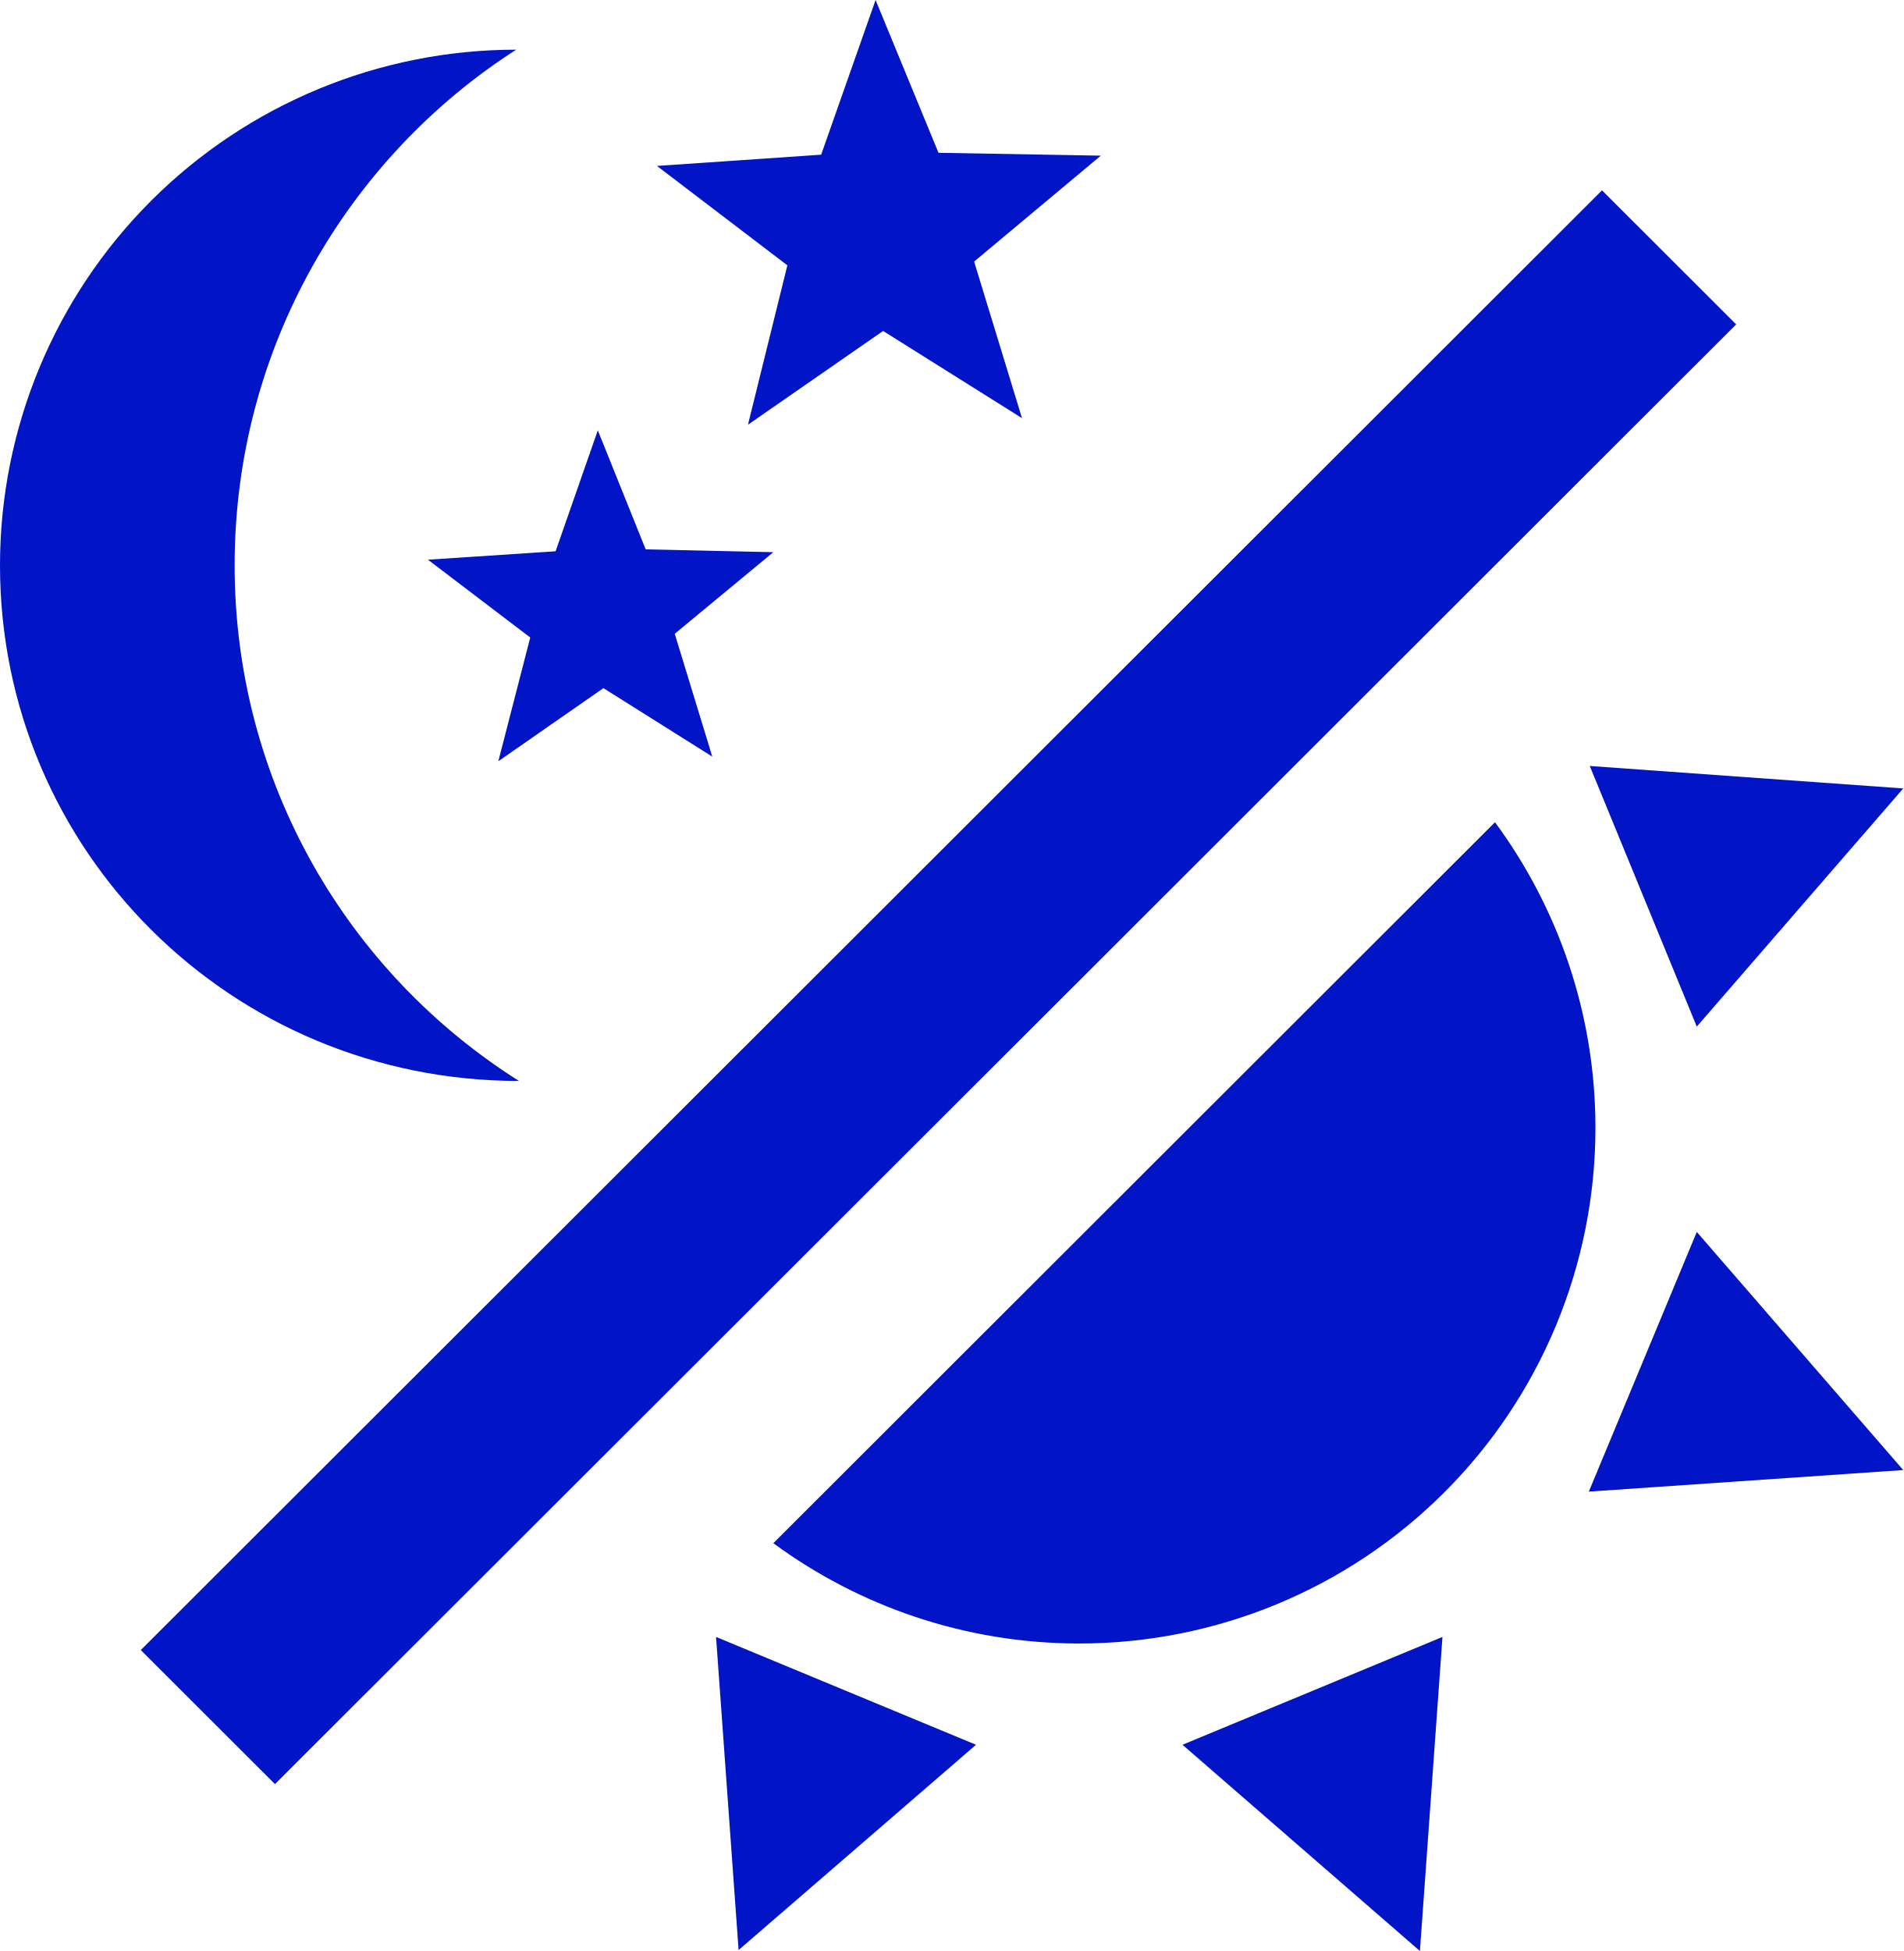
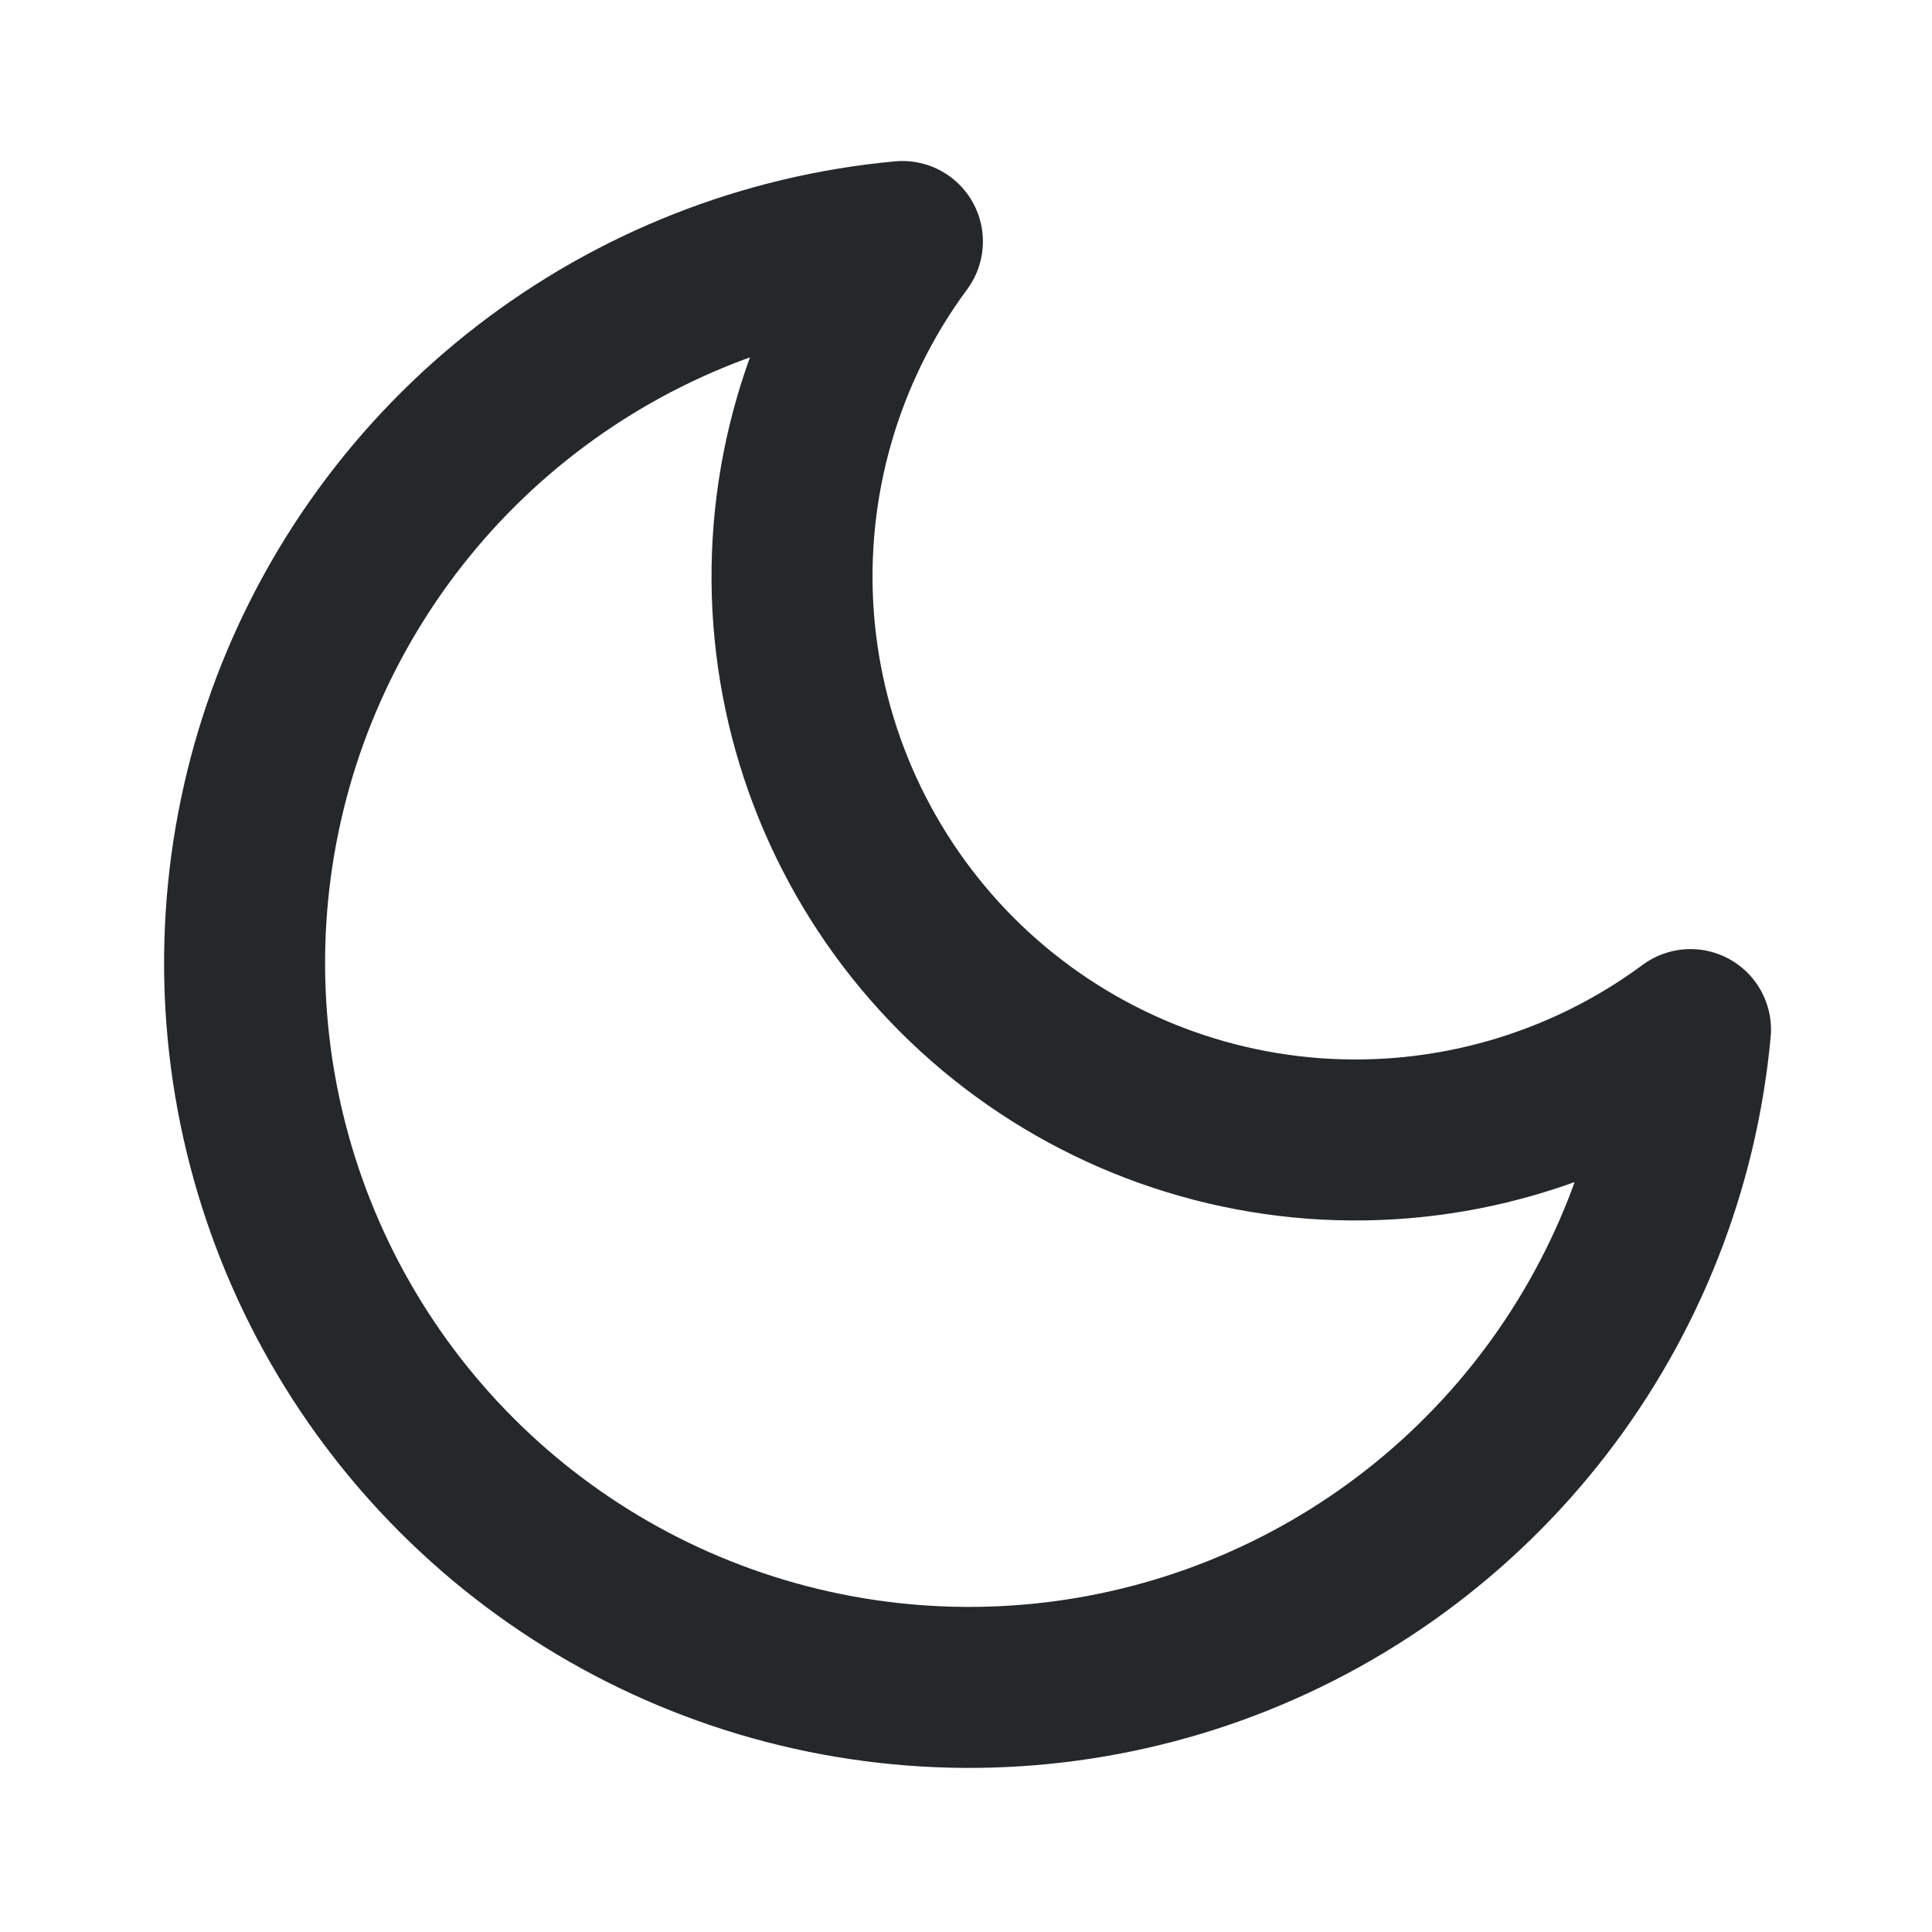
- <svg xmlns="http://www.w3.org/2000/svg" width="40" height="41" viewBox="0 0 40 41" fill="none">
-   <path d="M10.848 1.044C7.318 3.31 4.931 7.309 4.931 11.88C4.931 16.451 7.318 20.451 10.907 22.716C4.852 22.716 0 17.87 0 11.88C0 9.006 1.143 6.25 3.177 4.218C5.212 2.186 7.971 1.044 10.848 1.044Z" fill="#0115C6" />
-   <path d="M14.97 15.9L12.682 14.461L10.473 15.998L11.144 13.397L8.994 11.762L11.677 11.585L12.564 9.043L13.57 11.545L16.253 11.604L14.181 13.319L14.97 15.9Z" fill="#0115C6" />
-   <path d="M21.479 8.787L18.56 6.955L15.72 8.925L16.548 5.576L13.807 3.487L17.258 3.251L18.402 0L19.724 3.211L23.136 3.271L20.473 5.497L21.479 8.787Z" fill="#0115C6" />
-   <path d="M33.669 4L36.489 6.817L5.779 37.493L2.959 34.676L33.669 4Z" fill="#0115C6" />
-   <path d="M33.531 23.702C33.531 26.576 32.388 29.332 30.353 31.364C28.319 33.396 25.559 34.538 22.682 34.538C20.276 34.538 18.047 33.75 16.253 32.43L31.42 17.279C32.742 19.072 33.531 21.298 33.531 23.702Z" fill="#0115C6" />
-   <path d="M33.392 31.346L35.661 25.889L40 30.893L33.392 31.346Z" fill="#0115C6" />
-   <path d="M35.661 21.574L33.412 16.097L40 16.569L35.661 21.574Z" fill="#0115C6" />
-   <path d="M24.852 36.666L30.316 34.4L29.842 41L24.852 36.666Z" fill="#0115C6" />
-   <path d="M15.049 34.4L20.513 36.666L15.523 40.98L15.049 34.4Z" fill="#0115C6" />
+ <svg xmlns="http://www.w3.org/2000/svg" width="24" height="24" viewBox="0 0 24 24" fill="none">
+   <path d="M21 12.79C20.843 14.492 20.204 16.114 19.158 17.467C18.113 18.819 16.703 19.846 15.096 20.427C13.488 21.007 11.748 21.118 10.079 20.746C8.411 20.374 6.883 19.535 5.674 18.326C4.465 17.117 3.626 15.589 3.254 13.921C2.882 12.252 2.993 10.512 3.573 8.904C4.154 7.297 5.181 5.887 6.533 4.842C7.886 3.796 9.508 3.157 11.21 3C10.213 4.348 9.734 6.009 9.858 7.681C9.983 9.353 10.704 10.925 11.889 12.111C13.075 13.296 14.646 14.017 16.319 14.142C17.991 14.266 19.652 13.787 21 12.79Z" stroke="#25282B" stroke-width="2" stroke-linecap="round" stroke-linejoin="round" />
</svg>
